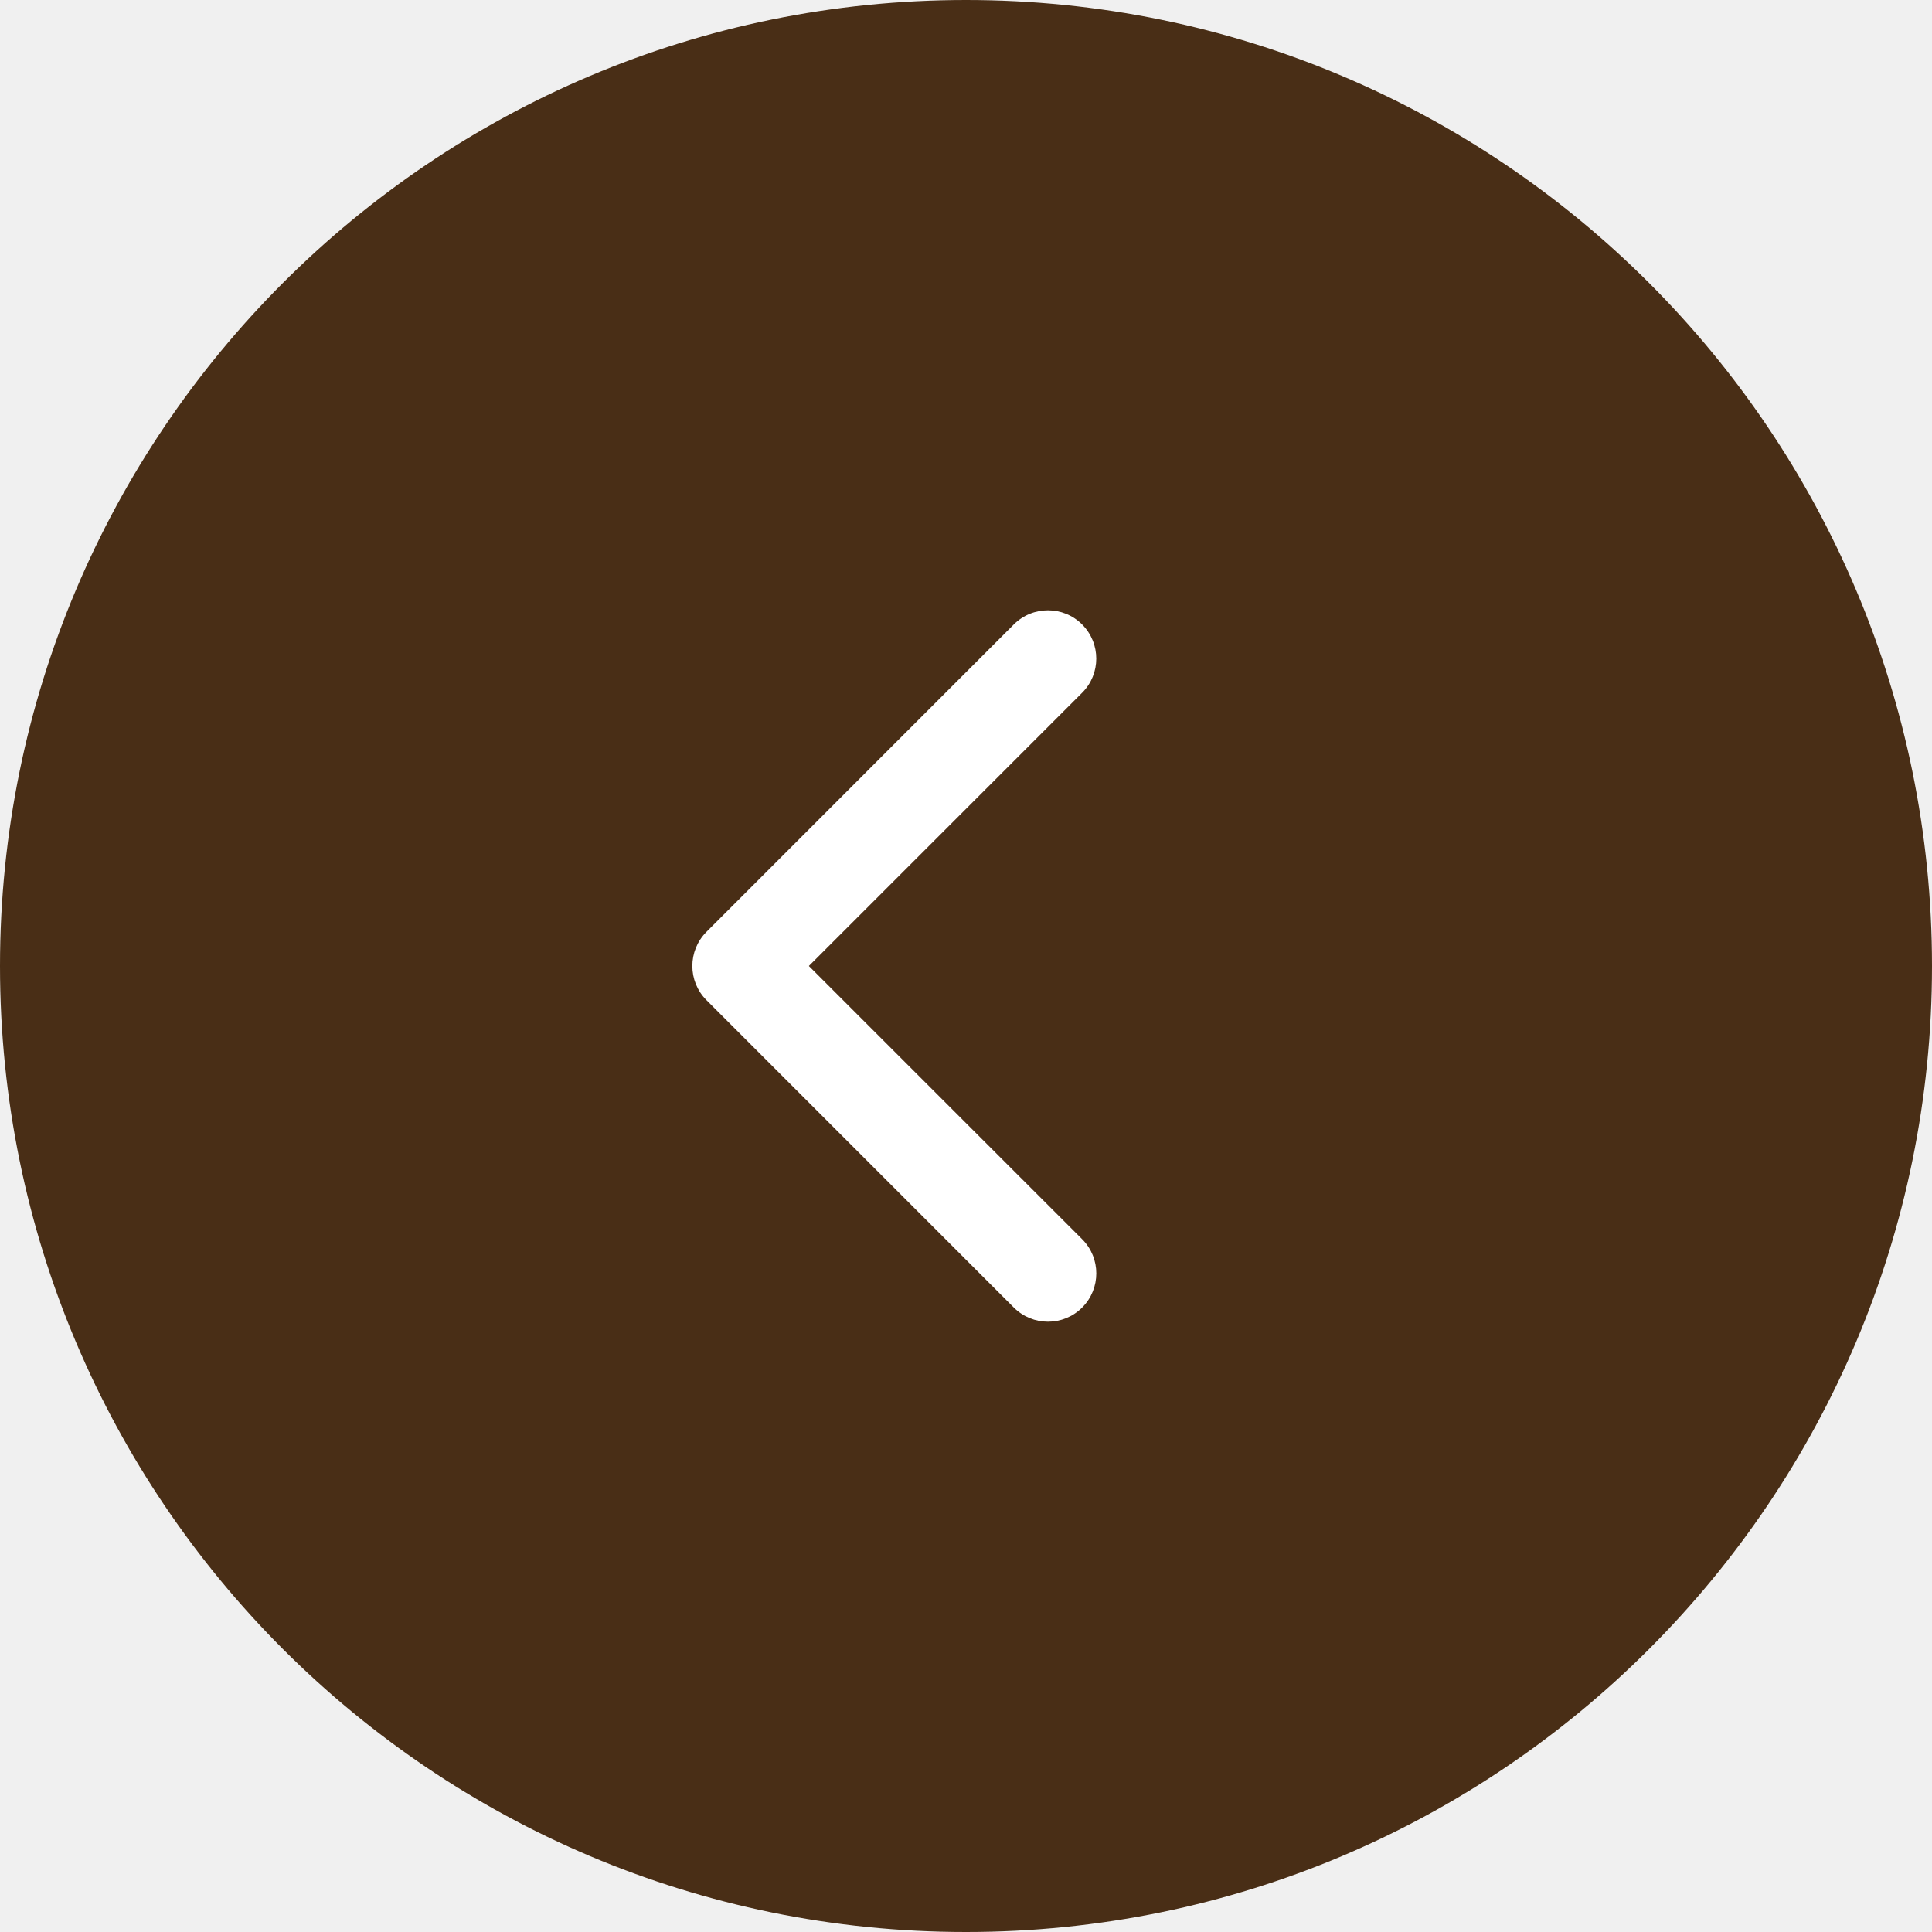
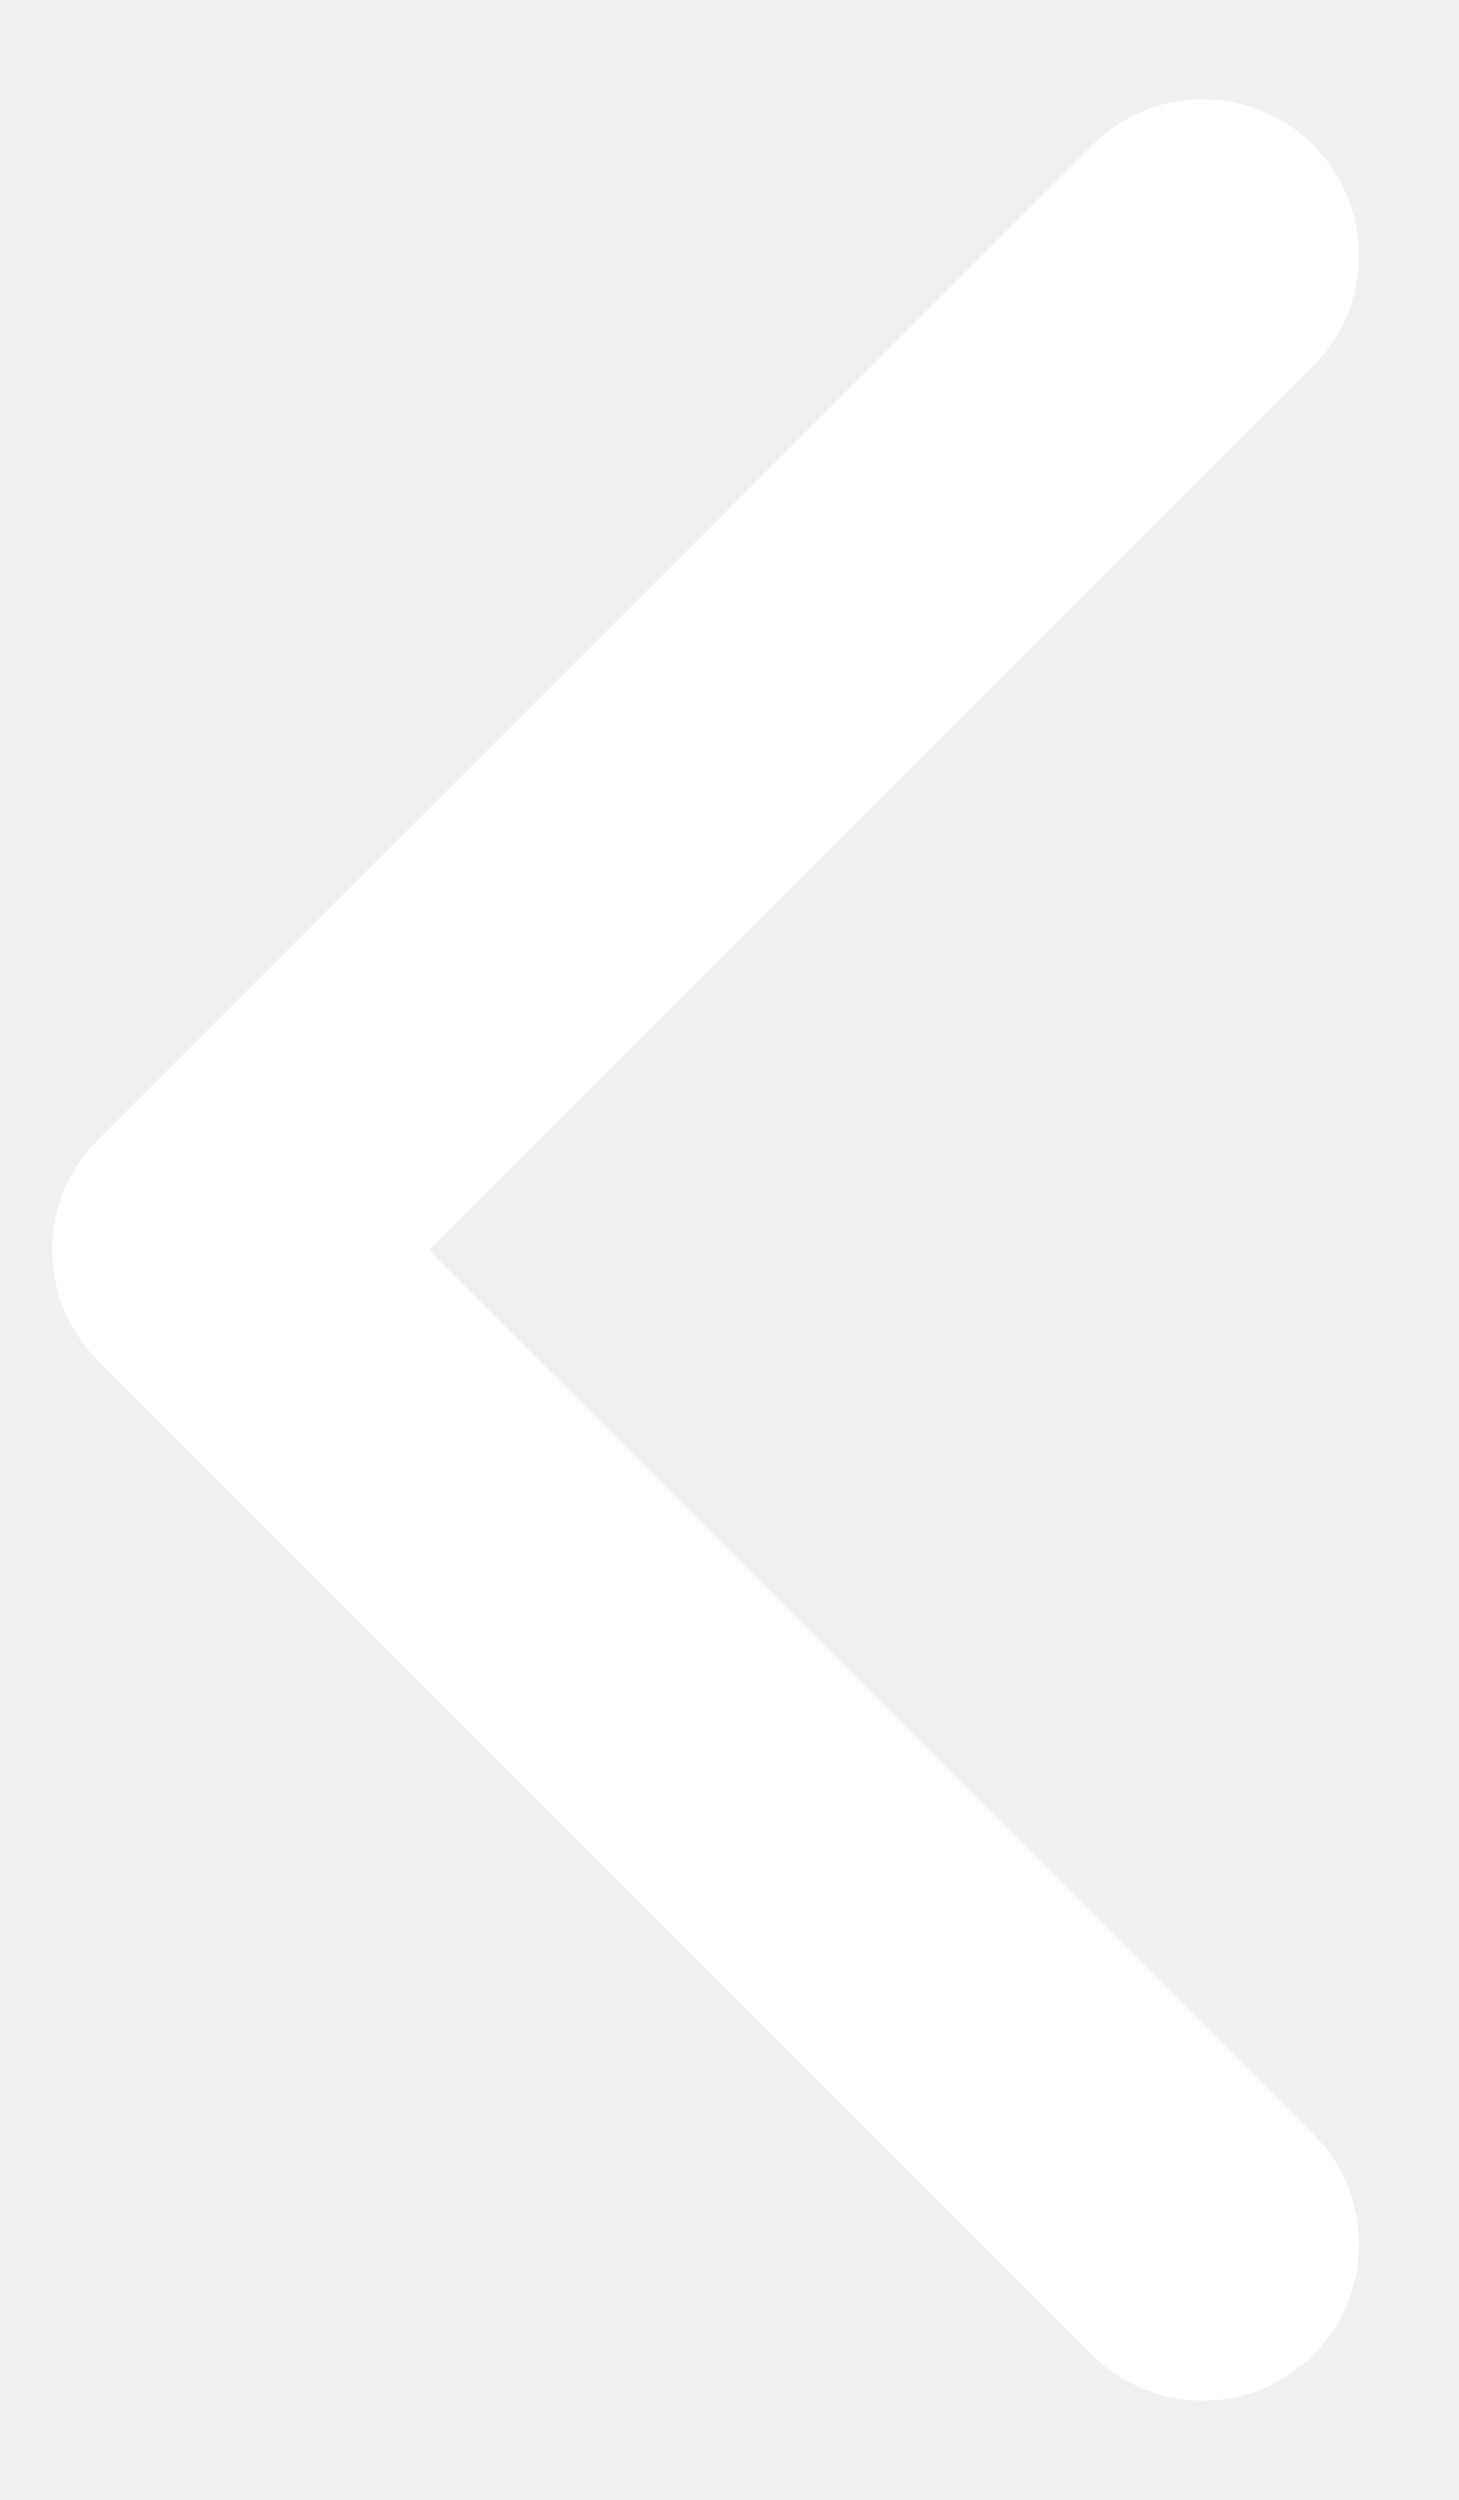
- <svg xmlns="http://www.w3.org/2000/svg" width="60" height="60" fill="none">
-   <g clip-path="url(#clip0_875_13885)">
-     <rect width="60" height="60" rx="30" fill="#492E16" />
-     <path d="M21.94 28.94a1.5 1.5 0 000 2.12l9.545 9.547a1.5 1.5 0 102.122-2.122L25.12 30l8.486-8.485a1.5 1.5 0 10-2.122-2.122L21.94 28.94zM24 28.5h-1v3h1v-3z" fill="#fff" />
-   </g>
-   <defs>
-     <clipPath id="clip0_875_13885">
-       <path fill="#fff" d="M0 0h60v60H0z" />
-     </clipPath>
-   </defs>
+ <svg xmlns="http://www.w3.org/2000/svg" width="14" height="24" fill="none">
+   <path d="M.94 10.94a1.5 1.5 0 000 2.12l9.545 9.547a1.5 1.5 0 102.122-2.122L4.12 12l8.486-8.485a1.5 1.5 0 10-2.122-2.122L.94 10.94zM3 10.5H2v3h1v-3z" fill="#fff" />
</svg>
